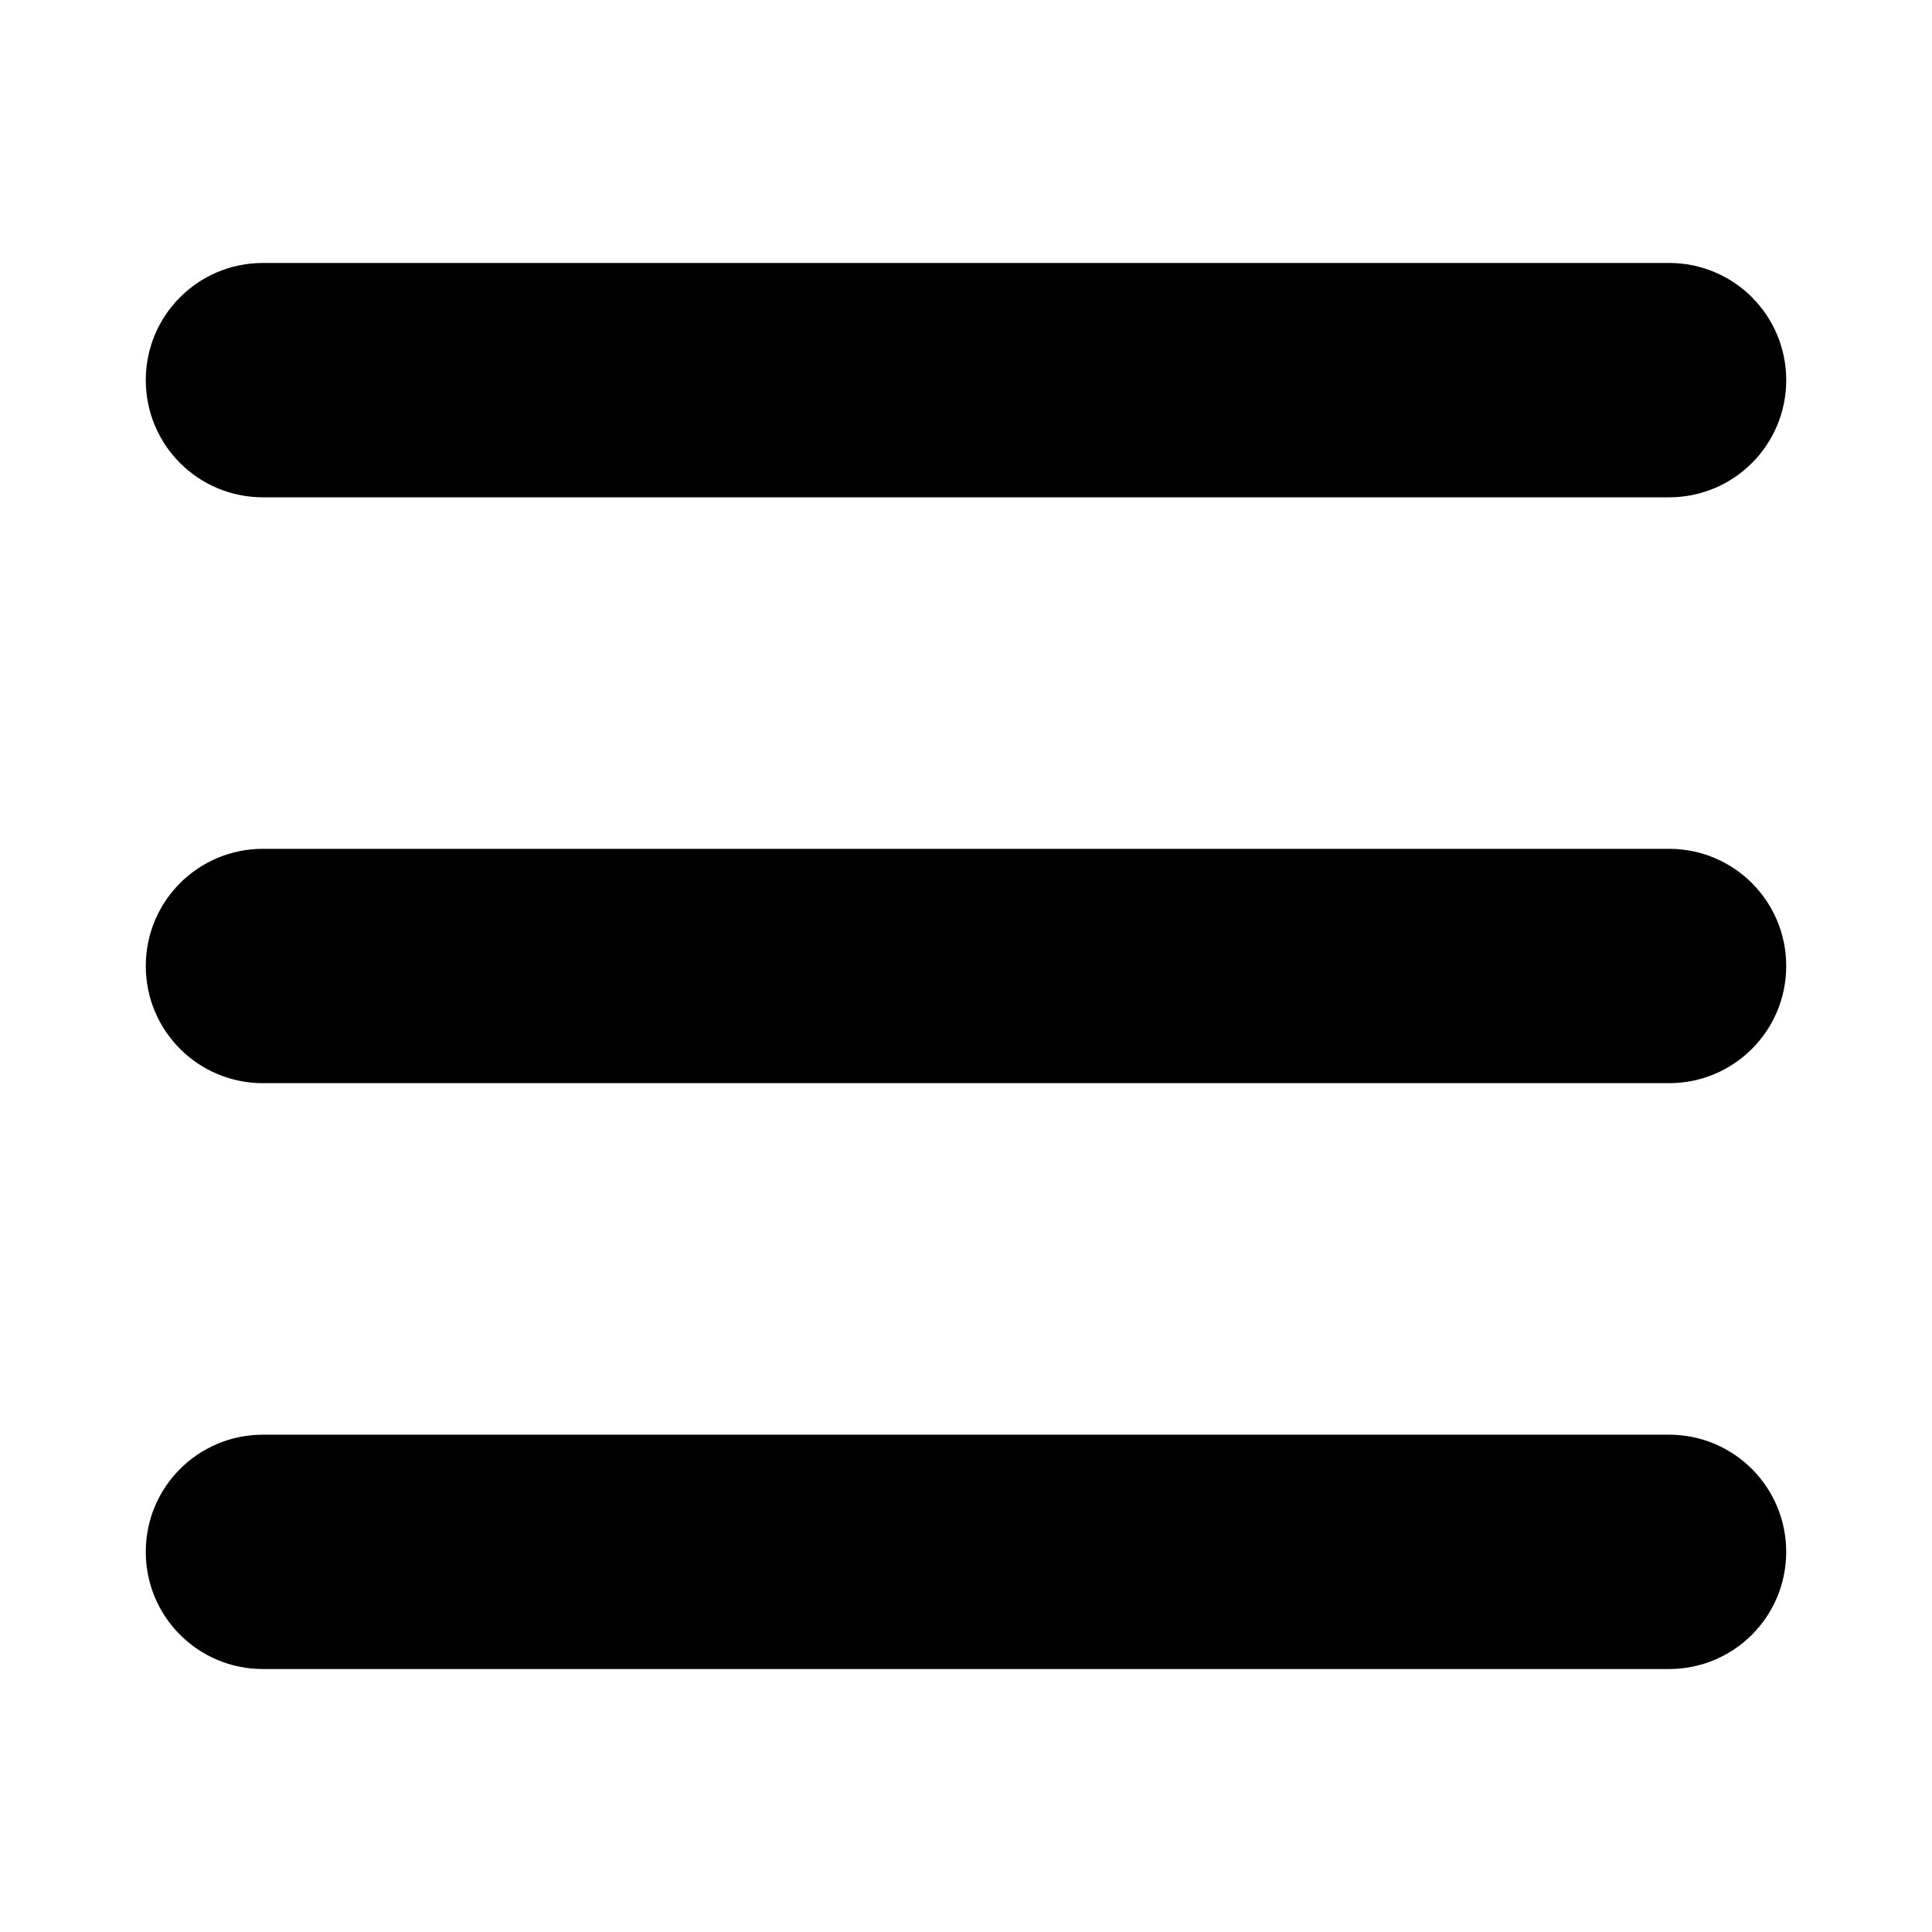
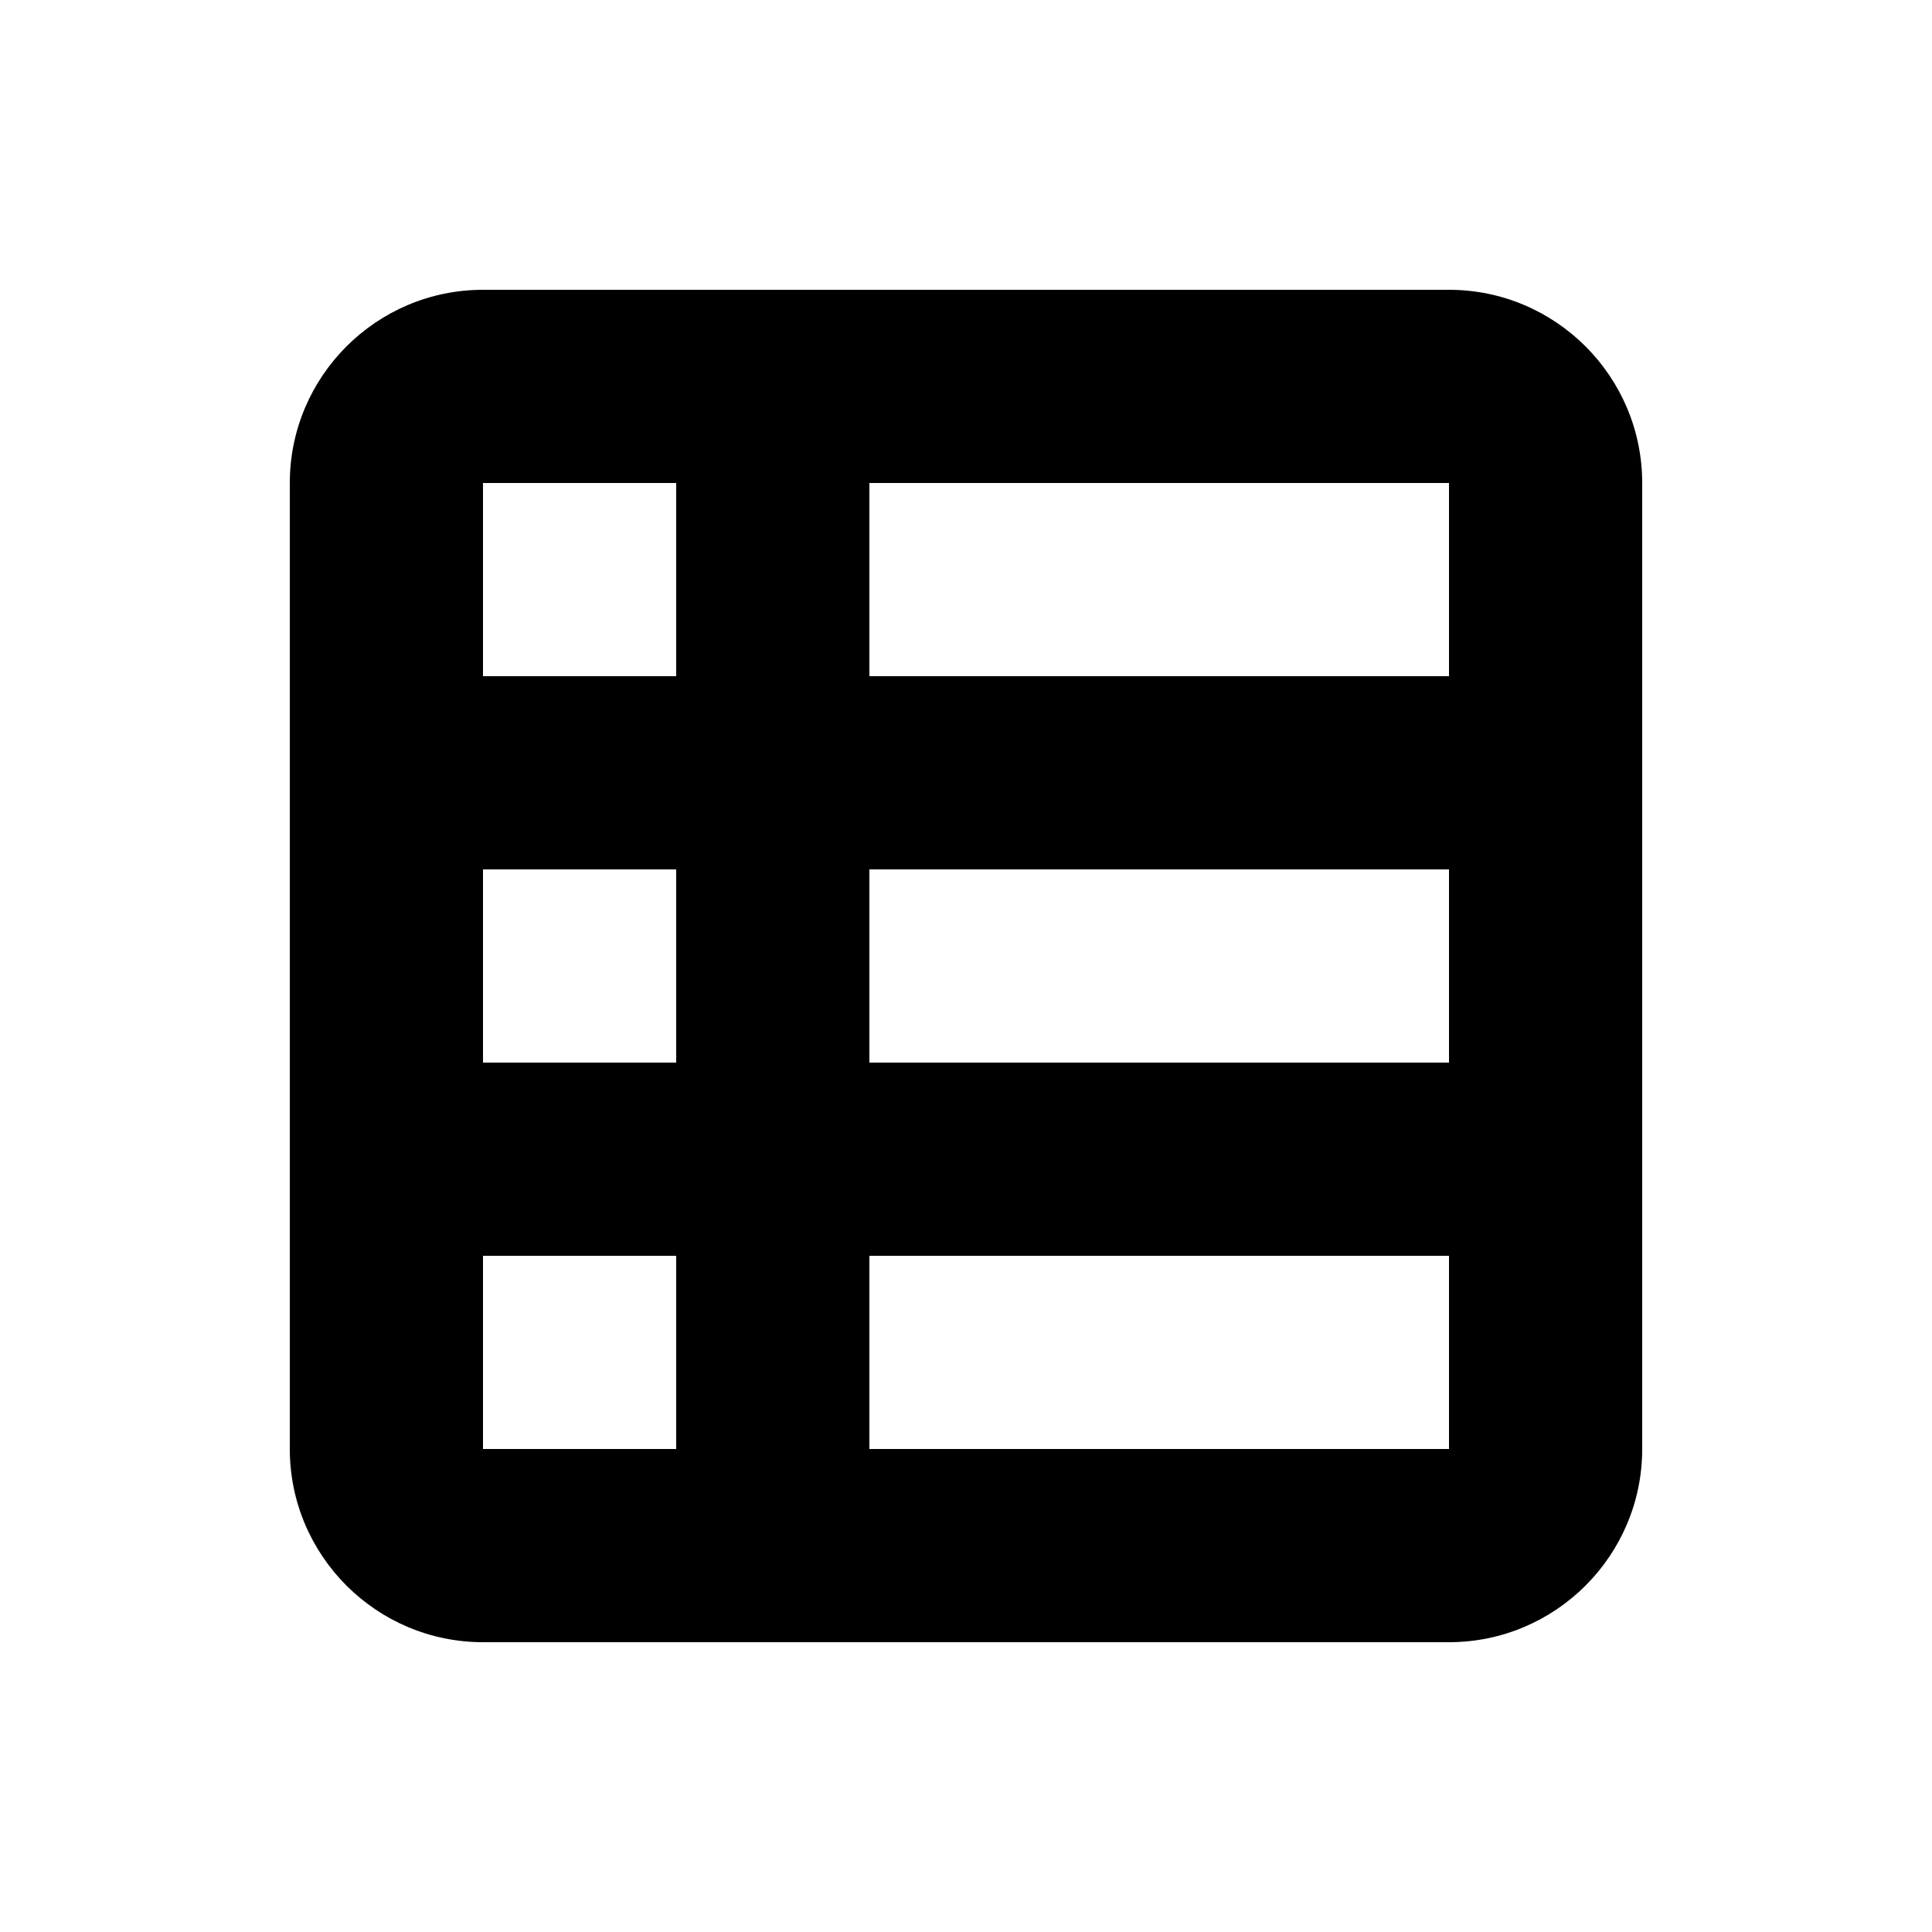
- <svg xmlns="http://www.w3.org/2000/svg" viewBox="0 0 100 100" version="1.1" id="svg1" width="100" height="100">
-   <defs id="defs1" />
-   <path d="m 7.546,19.676 c 0,-3.355 2.71,-6.065 6.065,-6.065 h 72.778 c 3.355,0 6.065,2.71 6.065,6.065 0,3.355 -2.71,6.065 -6.065,6.065 h -72.778 c -3.355,0 -6.065,-2.71 -6.065,-6.065 z m 0,30.324 c 0,-3.355 2.71,-6.065 6.065,-6.065 h 72.778 c 3.355,0 6.065,2.71 6.065,6.065 0,3.355 -2.71,6.065 -6.065,6.065 H 13.611 C 10.257,56.065 7.546,53.355 7.546,50 Z m 84.907,30.324 c 0,3.355 -2.71,6.065 -6.065,6.065 h -72.778 c -3.355,0 -6.065,-2.71 -6.065,-6.065 0,-3.355 2.71,-6.065 6.065,-6.065 h 72.778 c 3.355,0 6.065,2.71 6.065,6.065 z" id="path1" style="stroke-width:0.19" />
+ <svg xmlns="http://www.w3.org/2000/svg" viewBox="0 0 640 640">
+   <path d="M96 160C96 124.7 124.7 96 160 96L480 96C515.3 96 544 124.7 544 160L544 480C544 515.3 515.3 544 480 544L160 544C124.7 544 96 515.3 96 480L96 160zM160 160L160 224L224 224L224 160L160 160zM480 160L288 160L288 224L480 224L480 160zM160 288L160 352L224 352L224 288L160 288zM480 288L288 288L288 352L480 352L480 288zM160 416L160 480L224 480L224 416L160 416zM480 416L288 416L288 480L480 480L480 416z" />
</svg>
